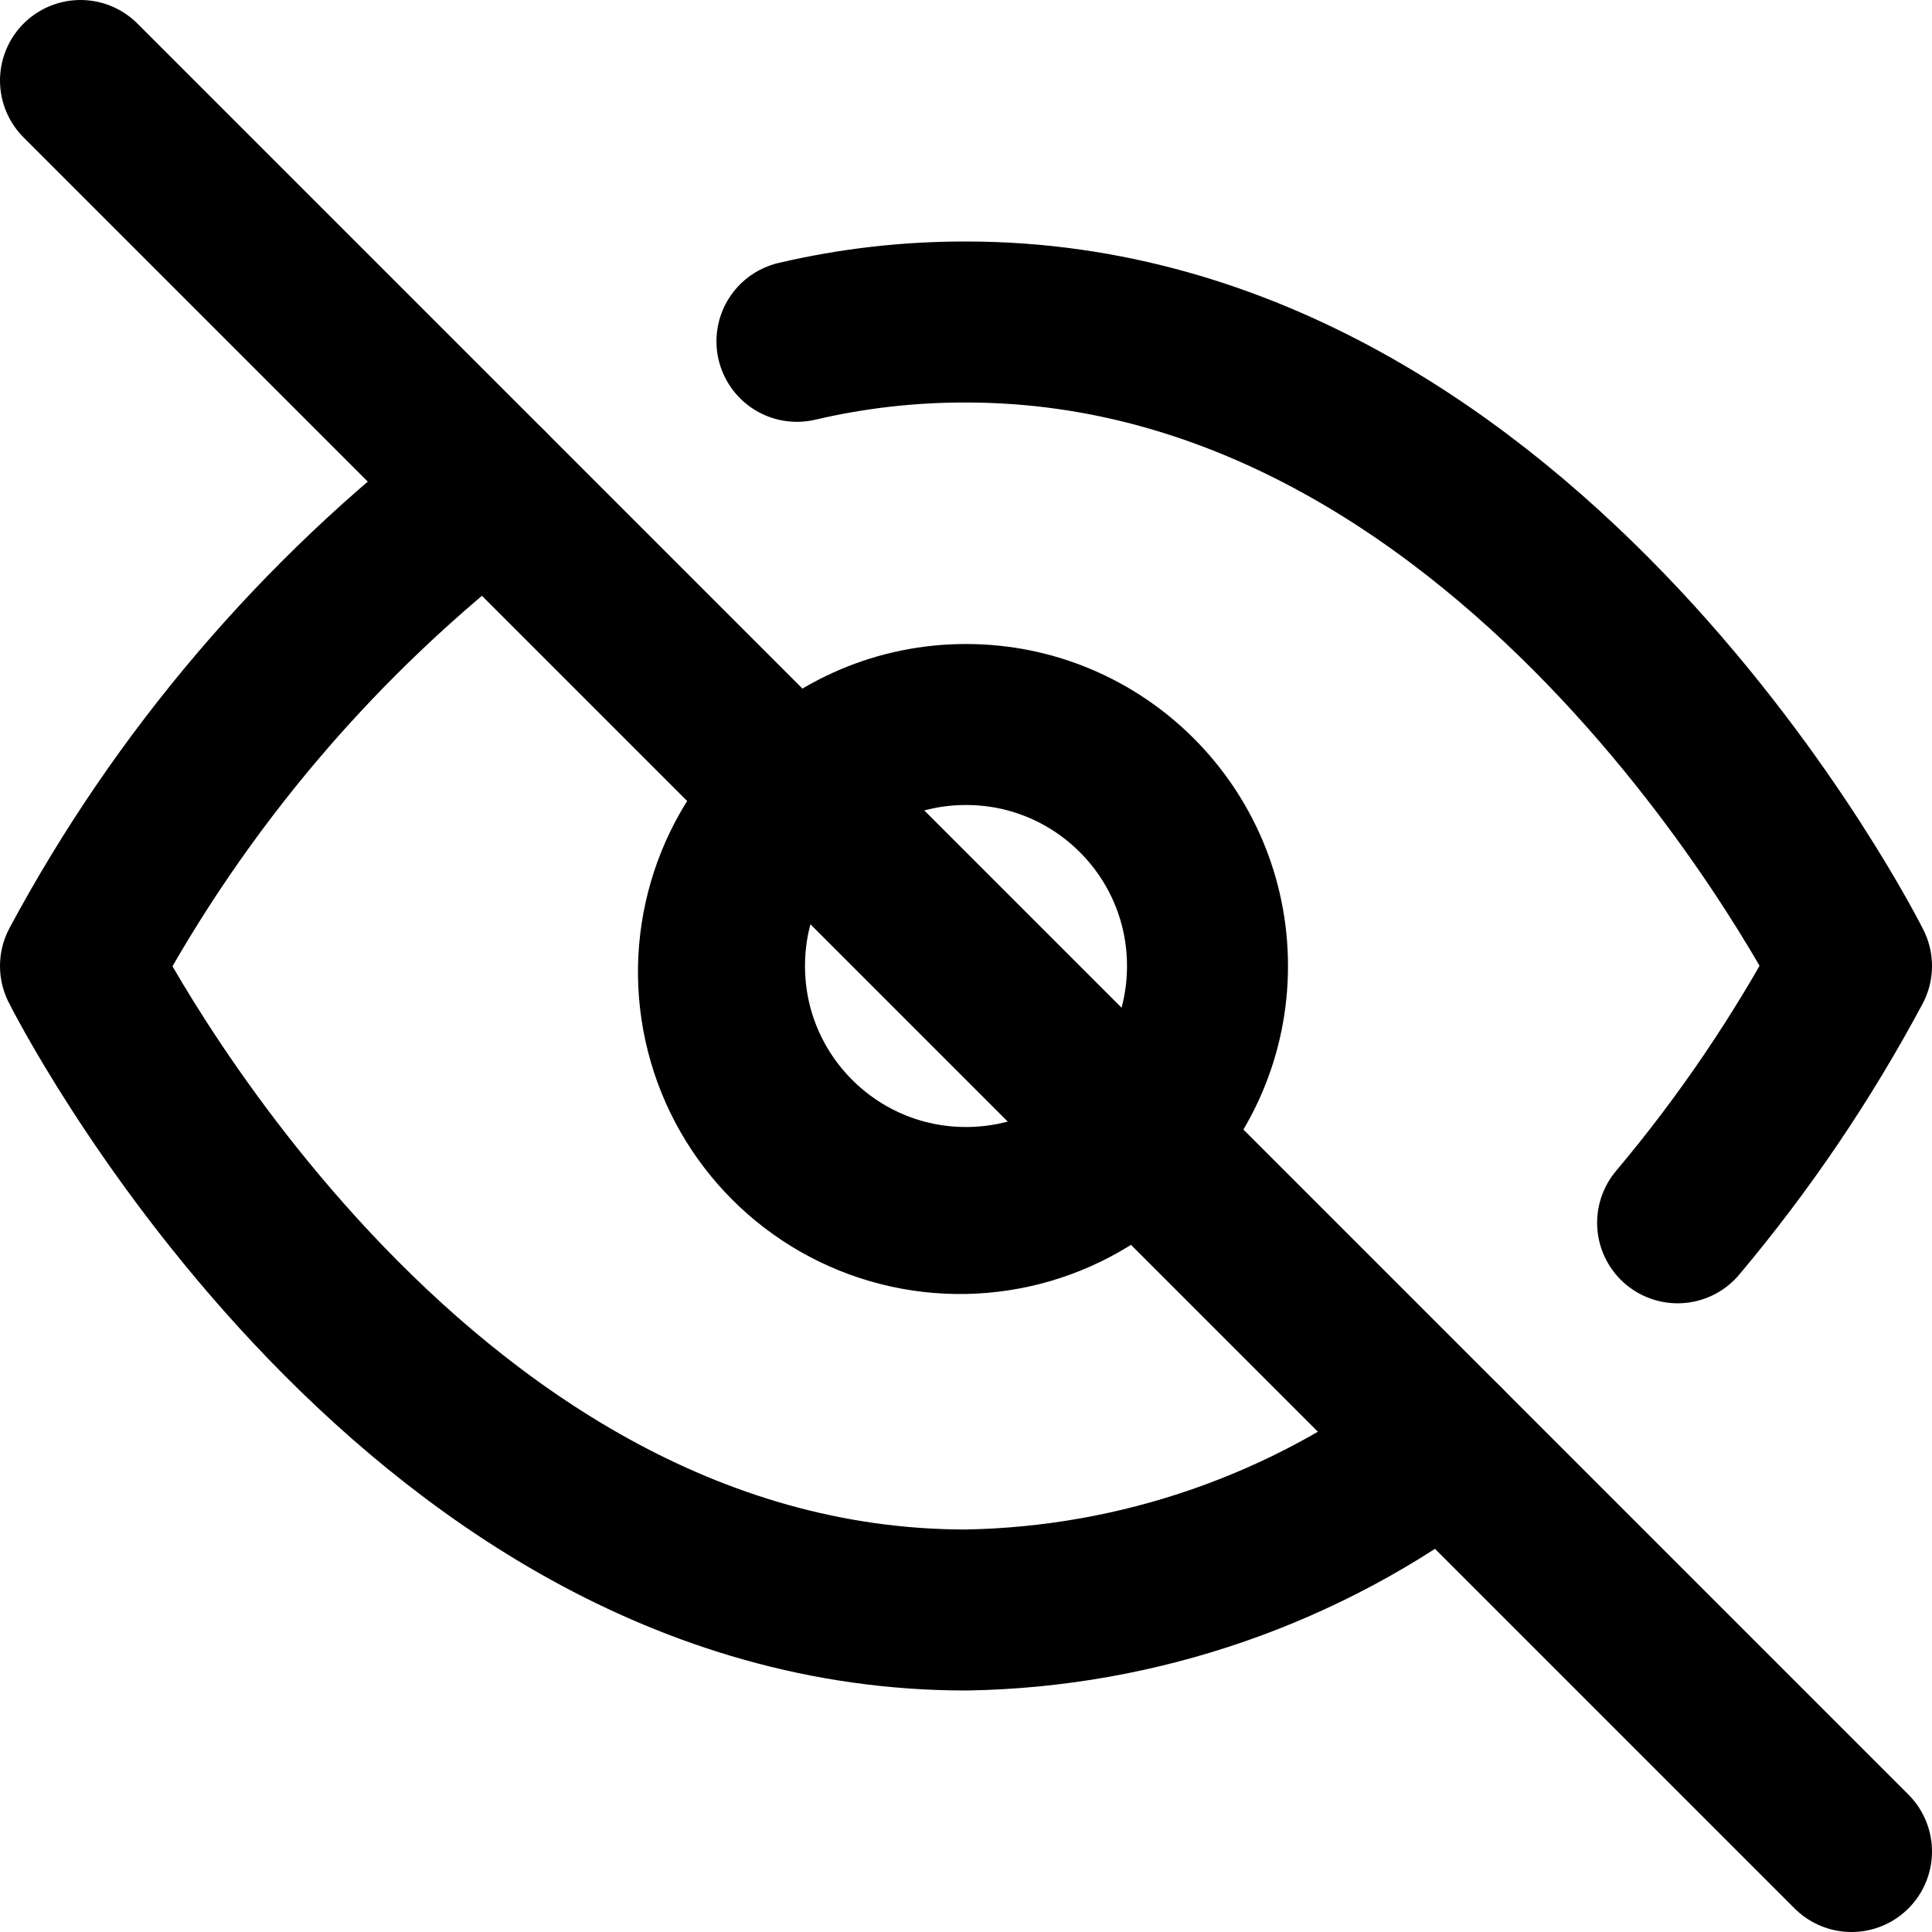
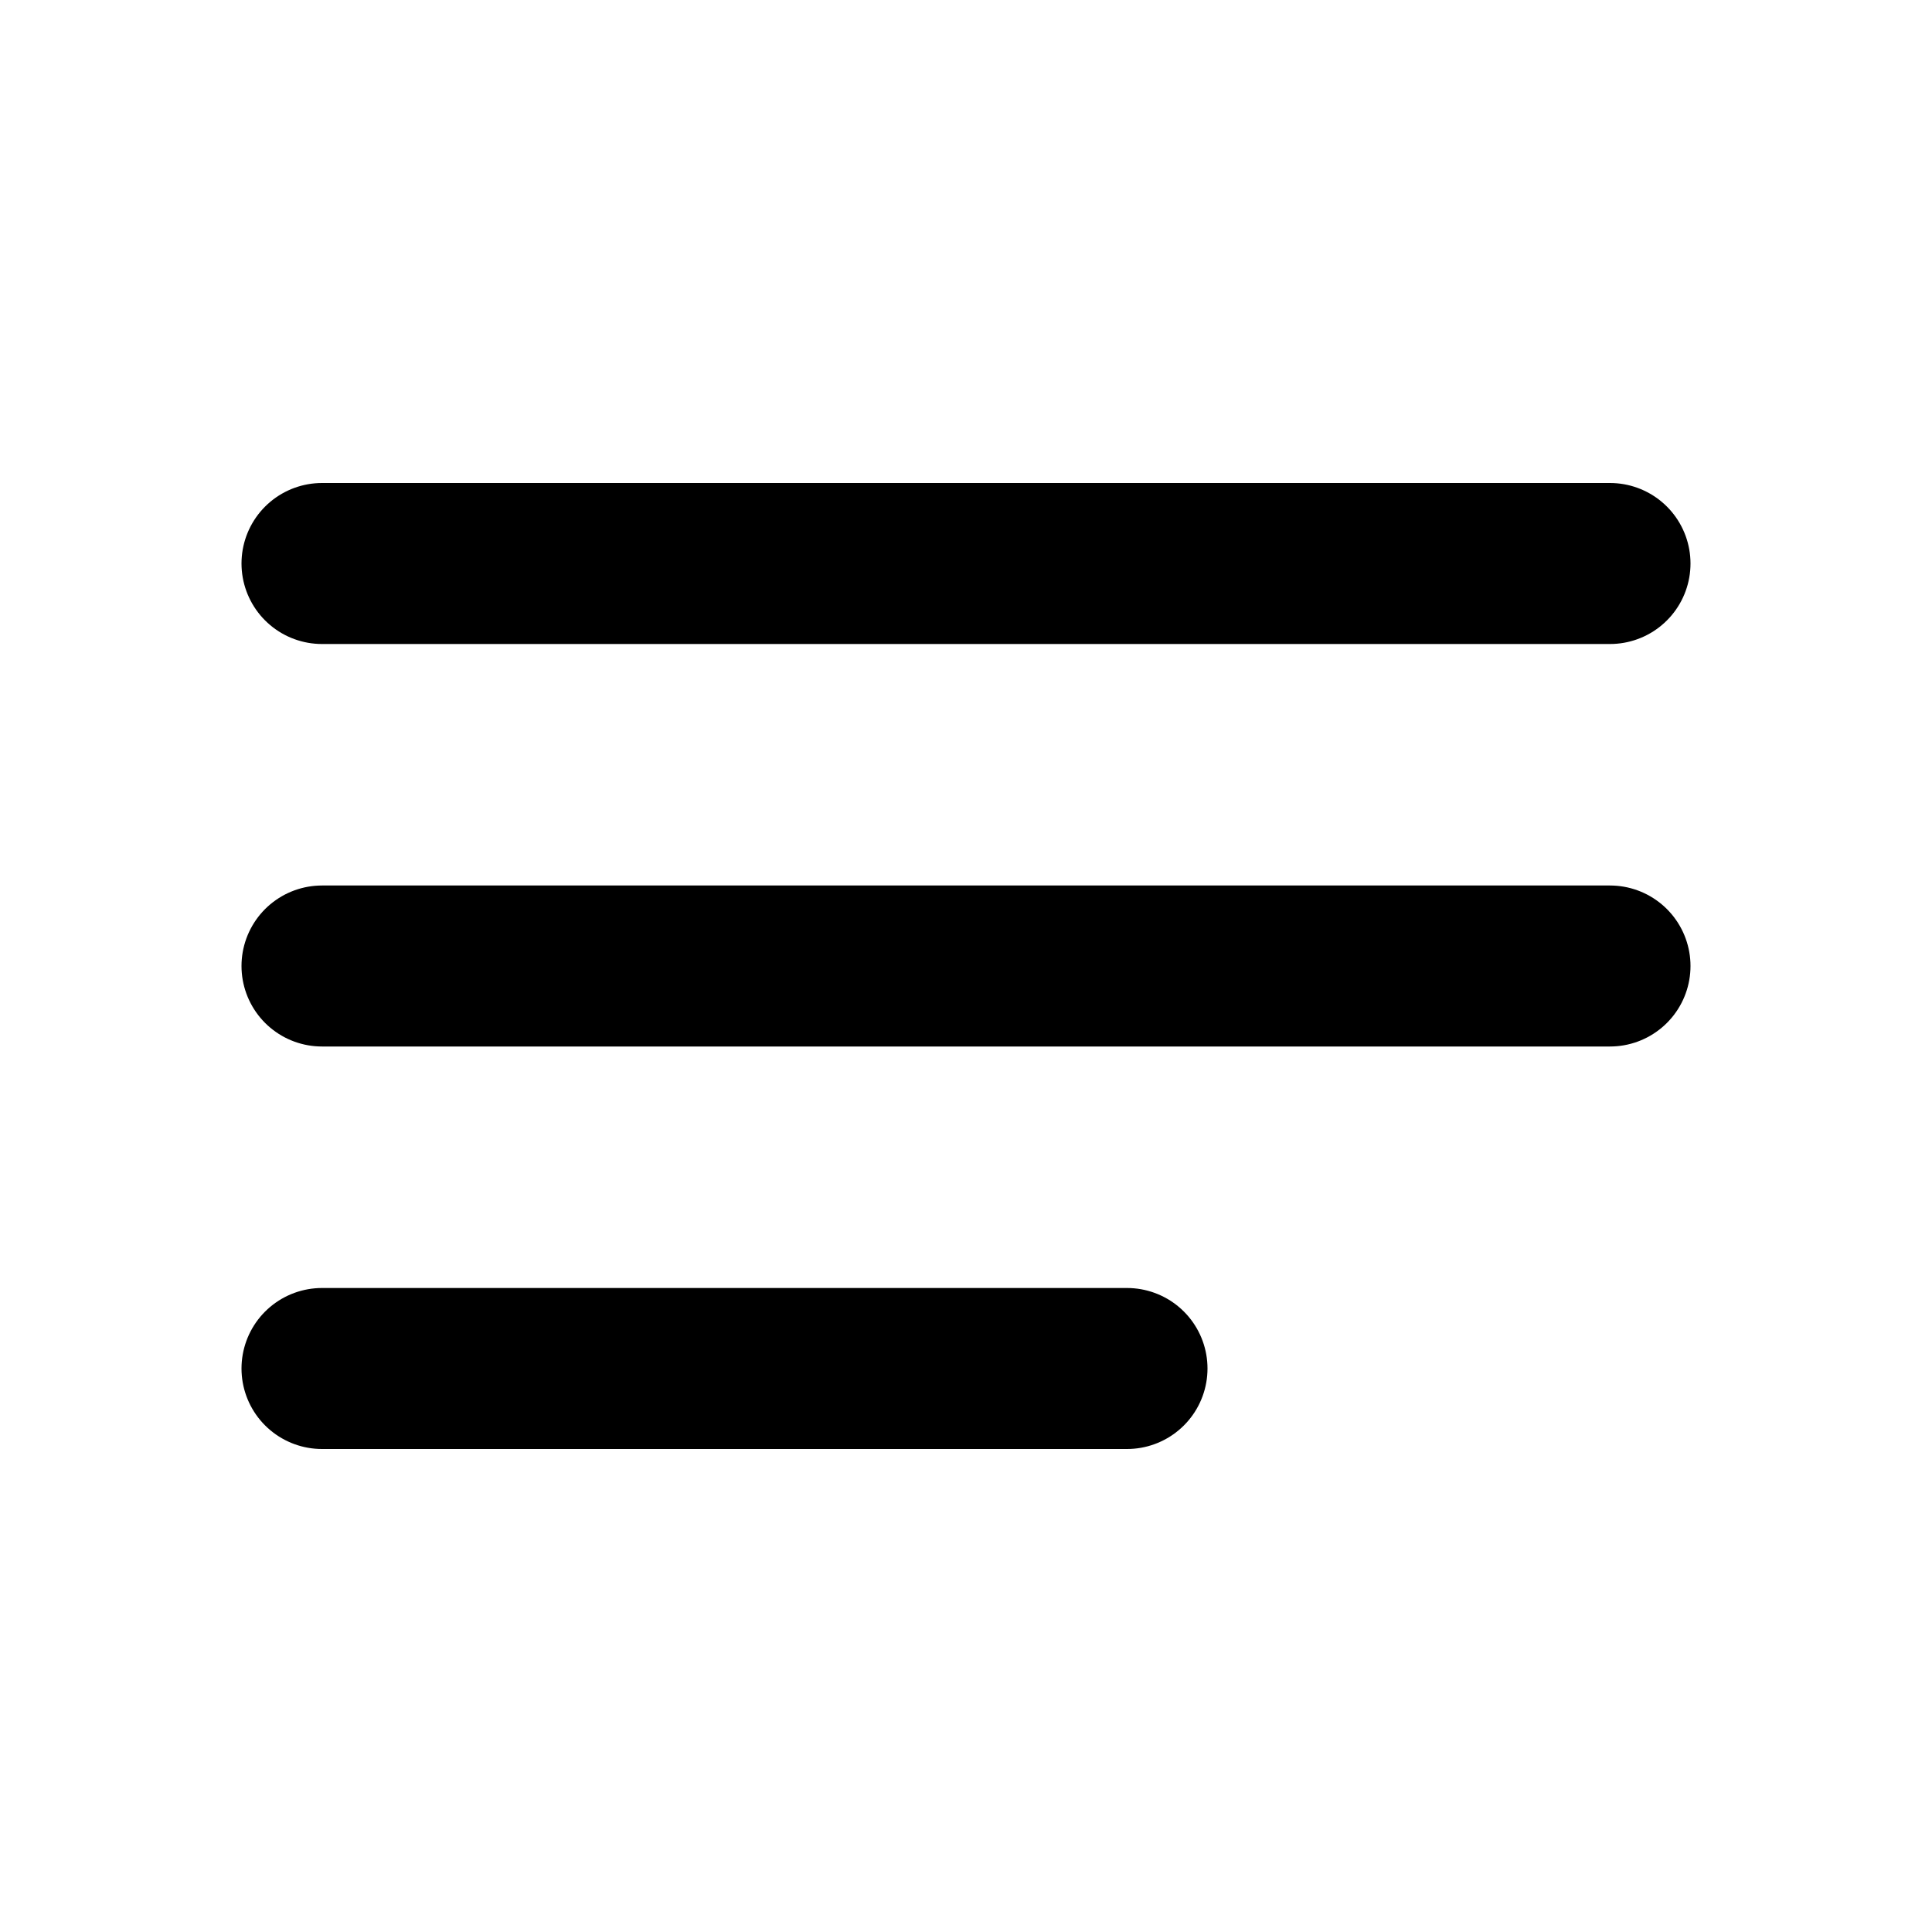
<svg xmlns="http://www.w3.org/2000/svg" viewBox="0 0 24 24" fill="none" stroke="currentColor" stroke-width="2" stroke-linecap="round" stroke-linejoin="round">
-   <path d="M17.94 17.94A10.07 10.07 0 0 1 12 20c-7 0-11-8-11-8a18.45 18.45 0 0 1 5.06-5.94M9.9 4.24A9.12 9.12 0 0 1 12 4c7 0 11 8 11 8a18.5 18.5 0 0 1-2.16 3.19m-6.72-1.07a3 3 0 1 1-4.24-4.24" />
-   <line x1="1" y1="1" x2="23" y2="23" />
-   <circle cx="12" cy="12" r="3" />
+   <path d="M4 7h16M4 12h16M4 17h10" />
</svg>
